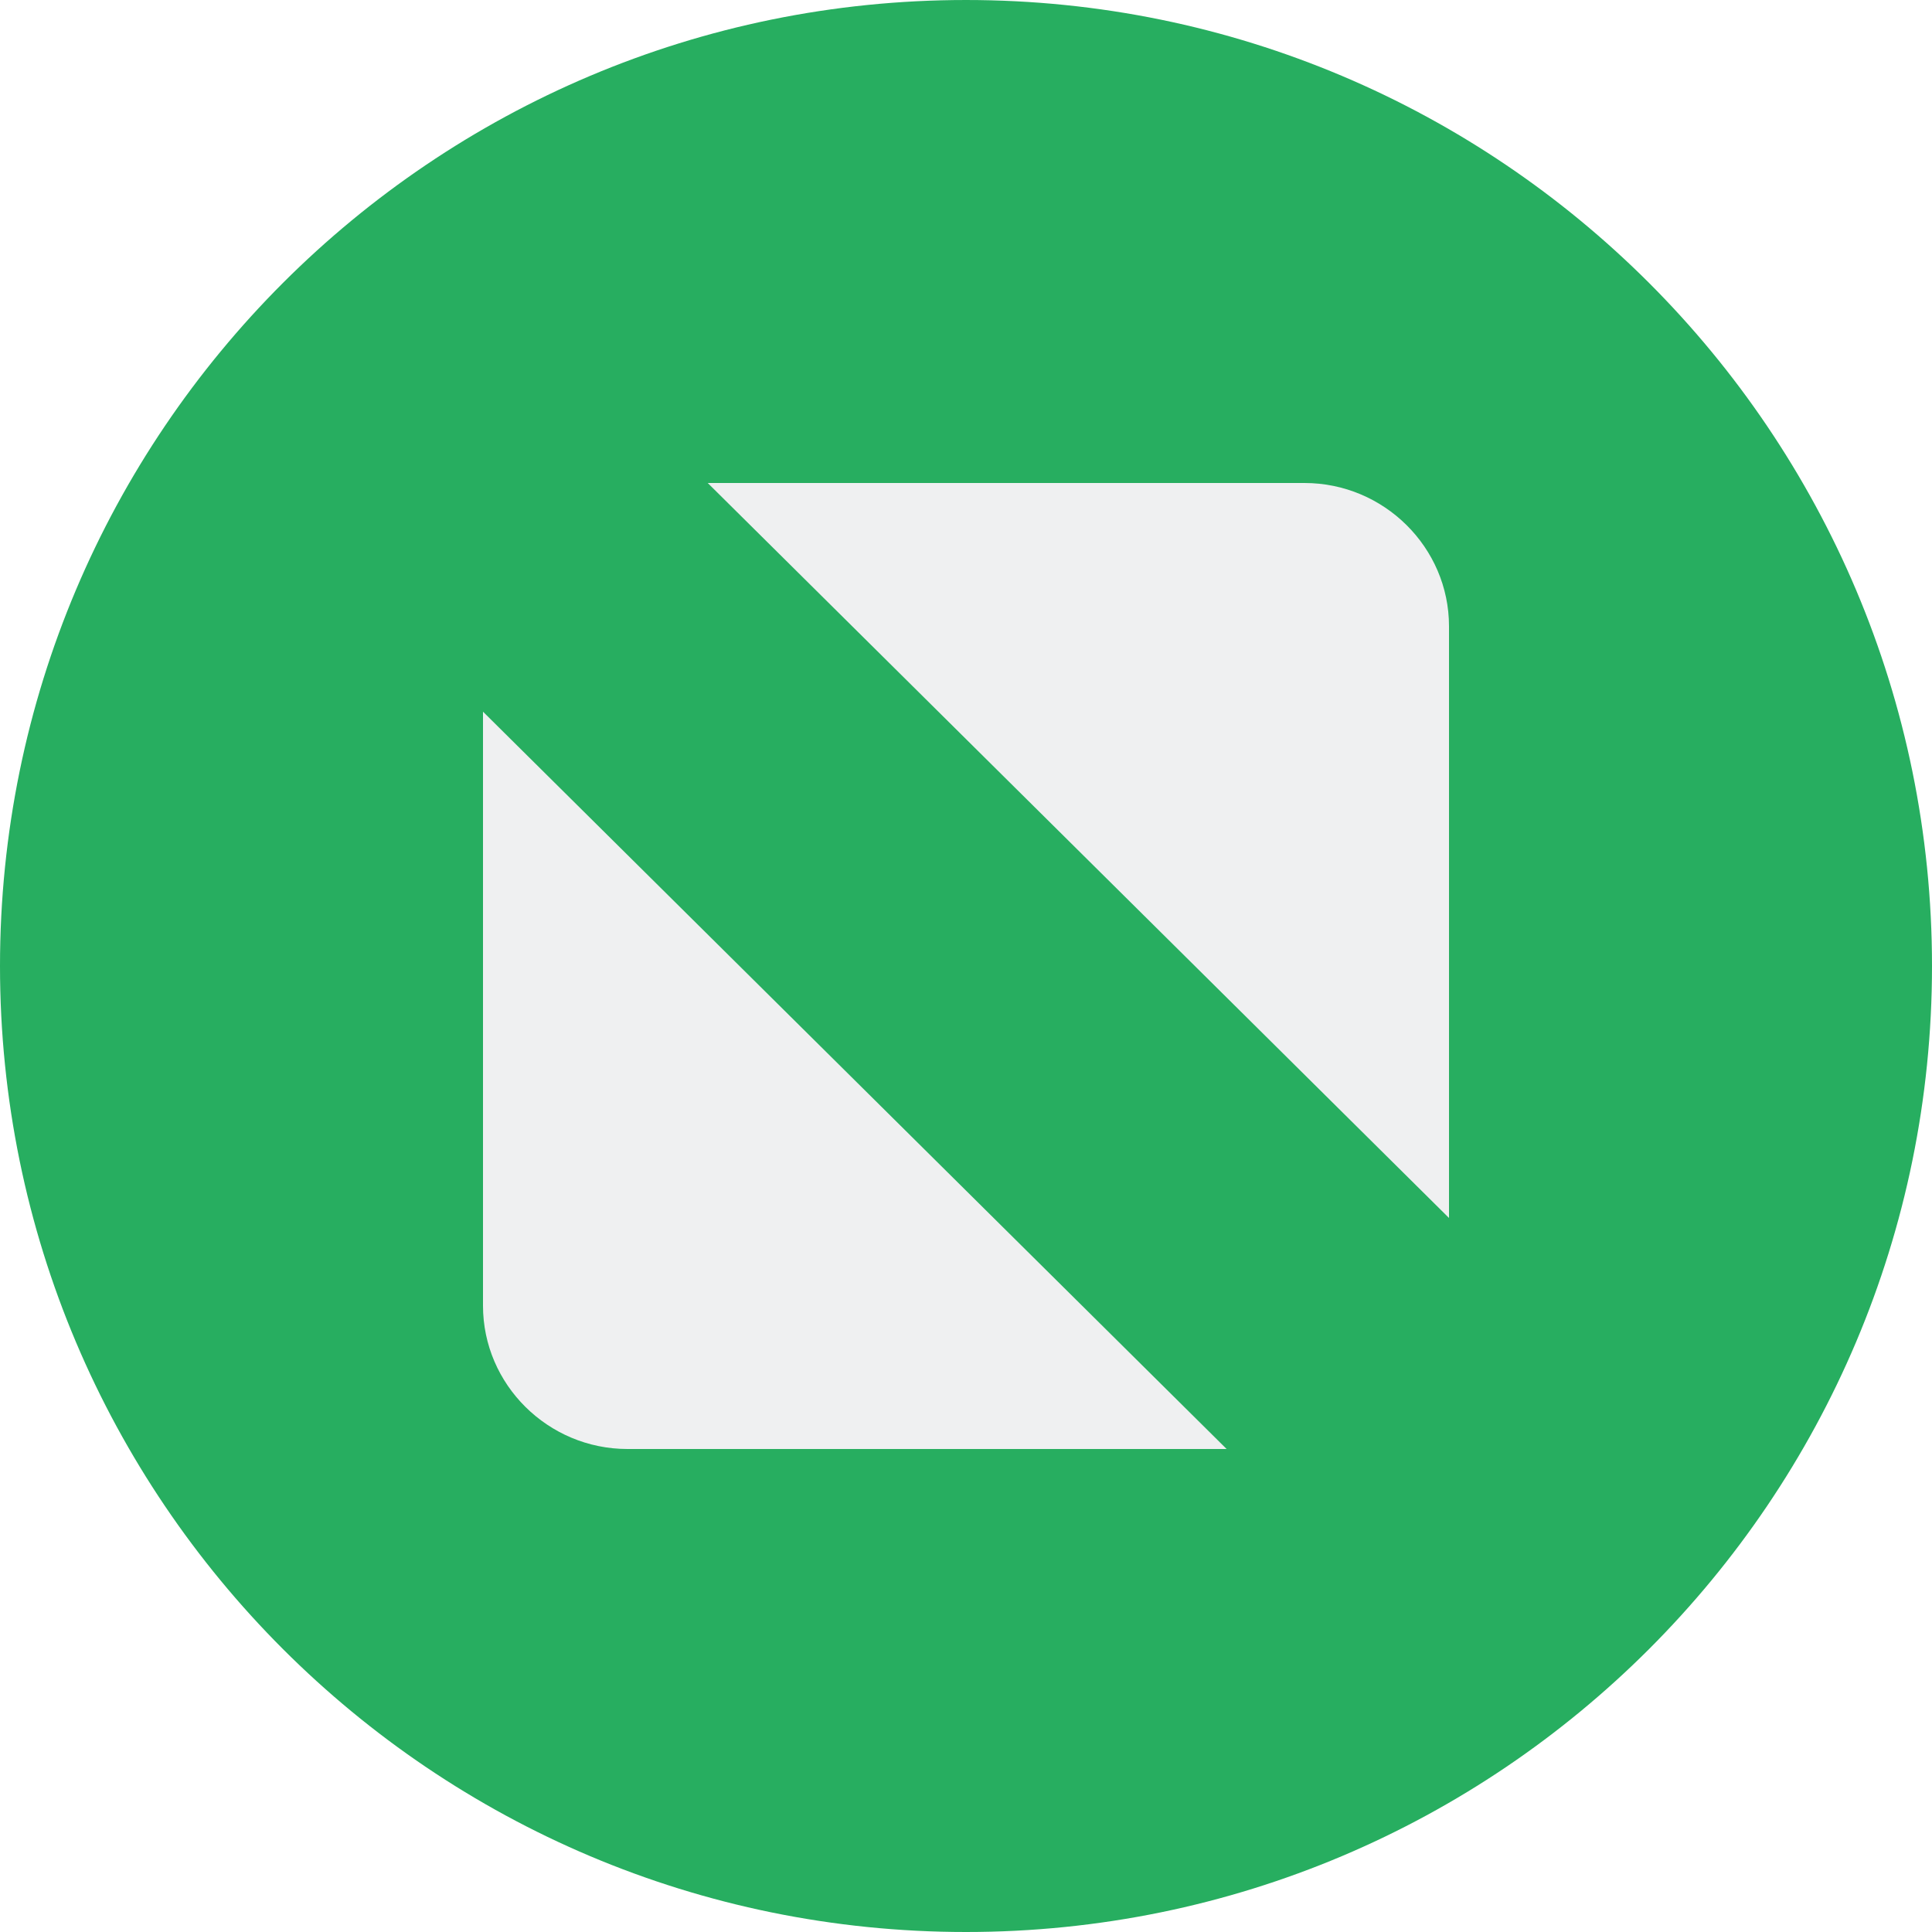
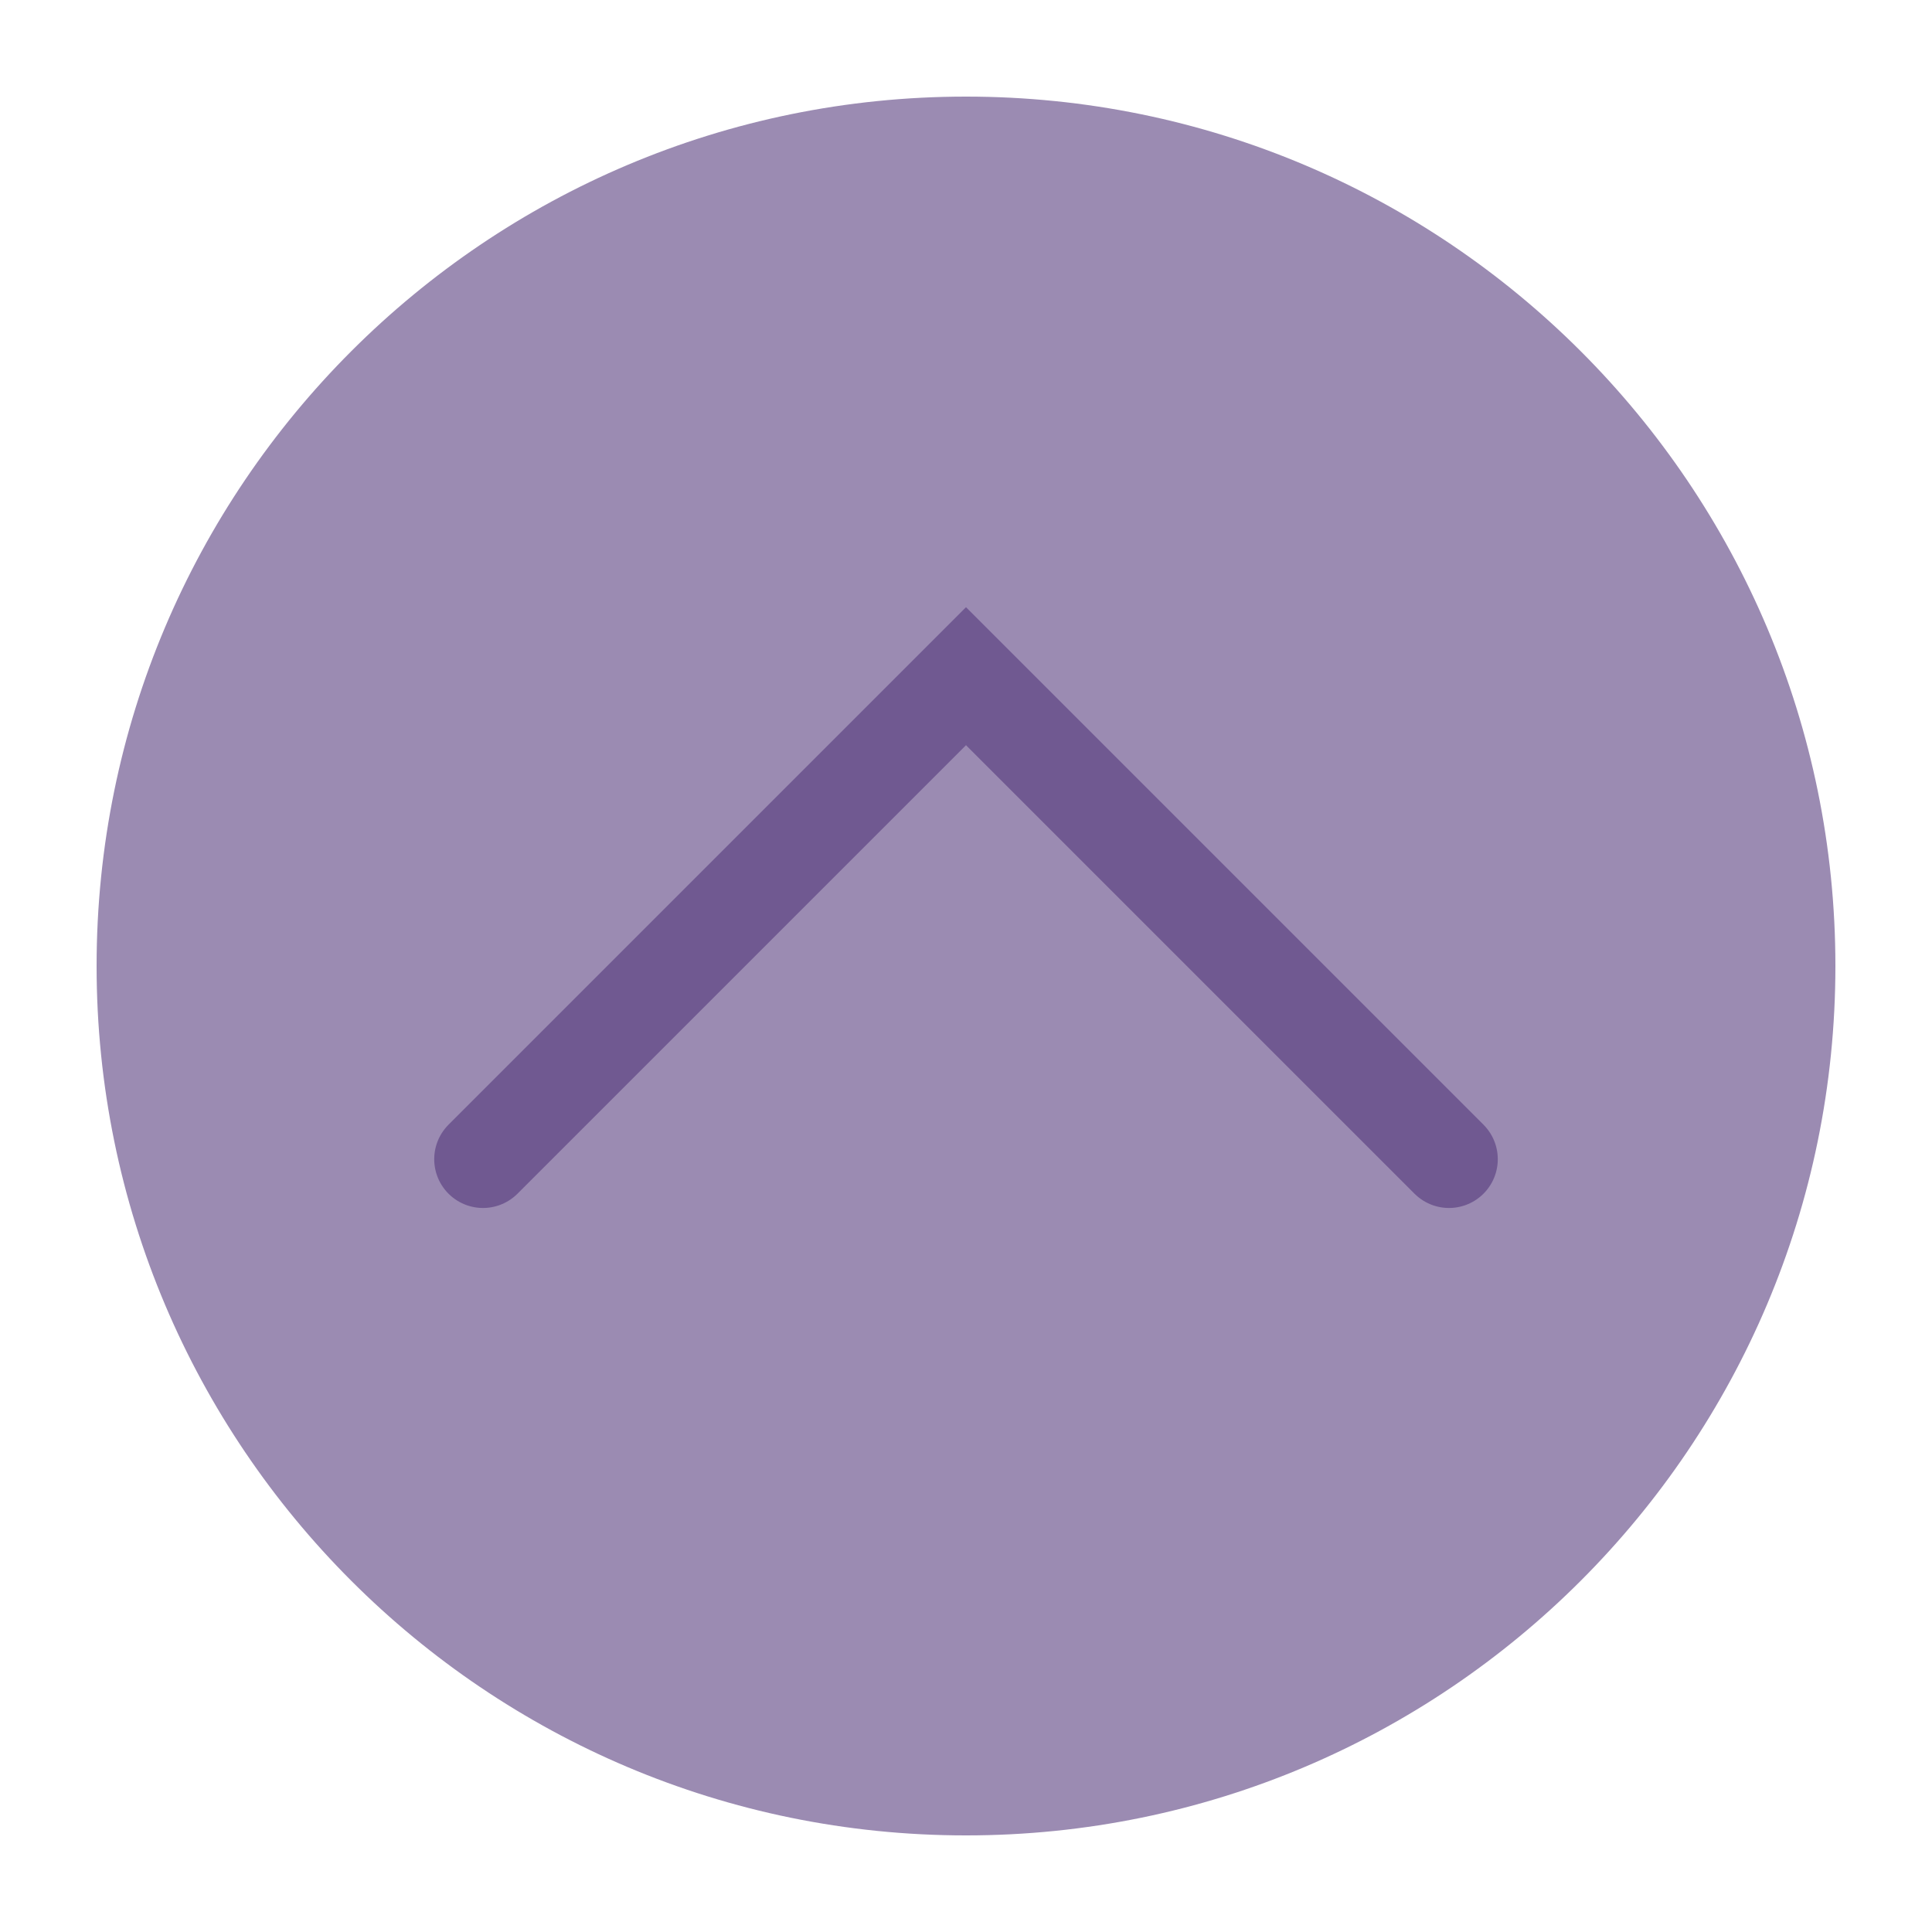
<svg xmlns="http://www.w3.org/2000/svg" viewBox="0 0 50 50" version="1.2" baseProfile="tiny">
  <defs>
</defs>
  <g fill="none" stroke="black" stroke-width="1" fill-rule="evenodd" stroke-linecap="square" stroke-linejoin="bevel">
-     <g fill="#27ae60" fill-opacity="1" stroke="none" transform="matrix(0.0552956,0,0,-0.0552959,-4.28815,49.1733)" font-family="Roboto" font-size="10" font-weight="870" font-style="normal">
-       <path vector-effect="none" fill-rule="nonzero" d="M529.669,-14.951 C779.361,-14.951 981.78,187.467 981.78,437.161 C981.78,686.857 779.361,889.275 529.669,889.275 C279.969,889.275 77.549,686.857 77.549,437.161 C77.549,187.467 279.969,-14.951 529.669,-14.951 " />
+     <g fill="#9b8bb2" fill-opacity="1" stroke="none" transform="matrix(2.5,0,0,2.5,2.5,2.5)" font-family="Roboto" font-size="10" font-weight="870" font-style="normal">
+       <circle cx="9" cy="9" r="9" />
    </g>
-     <g fill="#eff0f1" fill-opacity="1" stroke="none" transform="matrix(0.0578019,0,0,-0.0573117,-0.0281215,49.7527)" font-family="Roboto" font-size="10" font-weight="870" font-style="normal">
-       <path vector-effect="none" fill-rule="nonzero" d="M317.364,650.001 L584.563,650.001 C620.142,650.001 649.255,620.888 649.255,585.306 L649.255,318.11 L317.364,650.001 M549.688,213.79 L281.435,213.79 C245.852,213.79 216.743,242.899 216.743,278.481 L216.743,546.735 L549.688,213.79" />
+     <g fill="none" stroke="#705991" stroke-opacity="1" stroke-width="1.01" stroke-linecap="round" stroke-linejoin="miter" stroke-miterlimit="2" transform="matrix(2.5,0,0,2.5,2.5,2.5)" font-family="Roboto" font-size="10" font-weight="870" font-style="normal">
+       <polyline fill="none" vector-effect="none" points="4,11 9,6 14,11 " />
    </g>
    <g fill="none" stroke="#000000" stroke-opacity="1" stroke-width="1" stroke-linecap="square" stroke-linejoin="bevel" transform="matrix(1,0,0,1,0,0)" font-family="Roboto" font-size="10" font-weight="870" font-style="normal">
</g>
  </g>
</svg>
